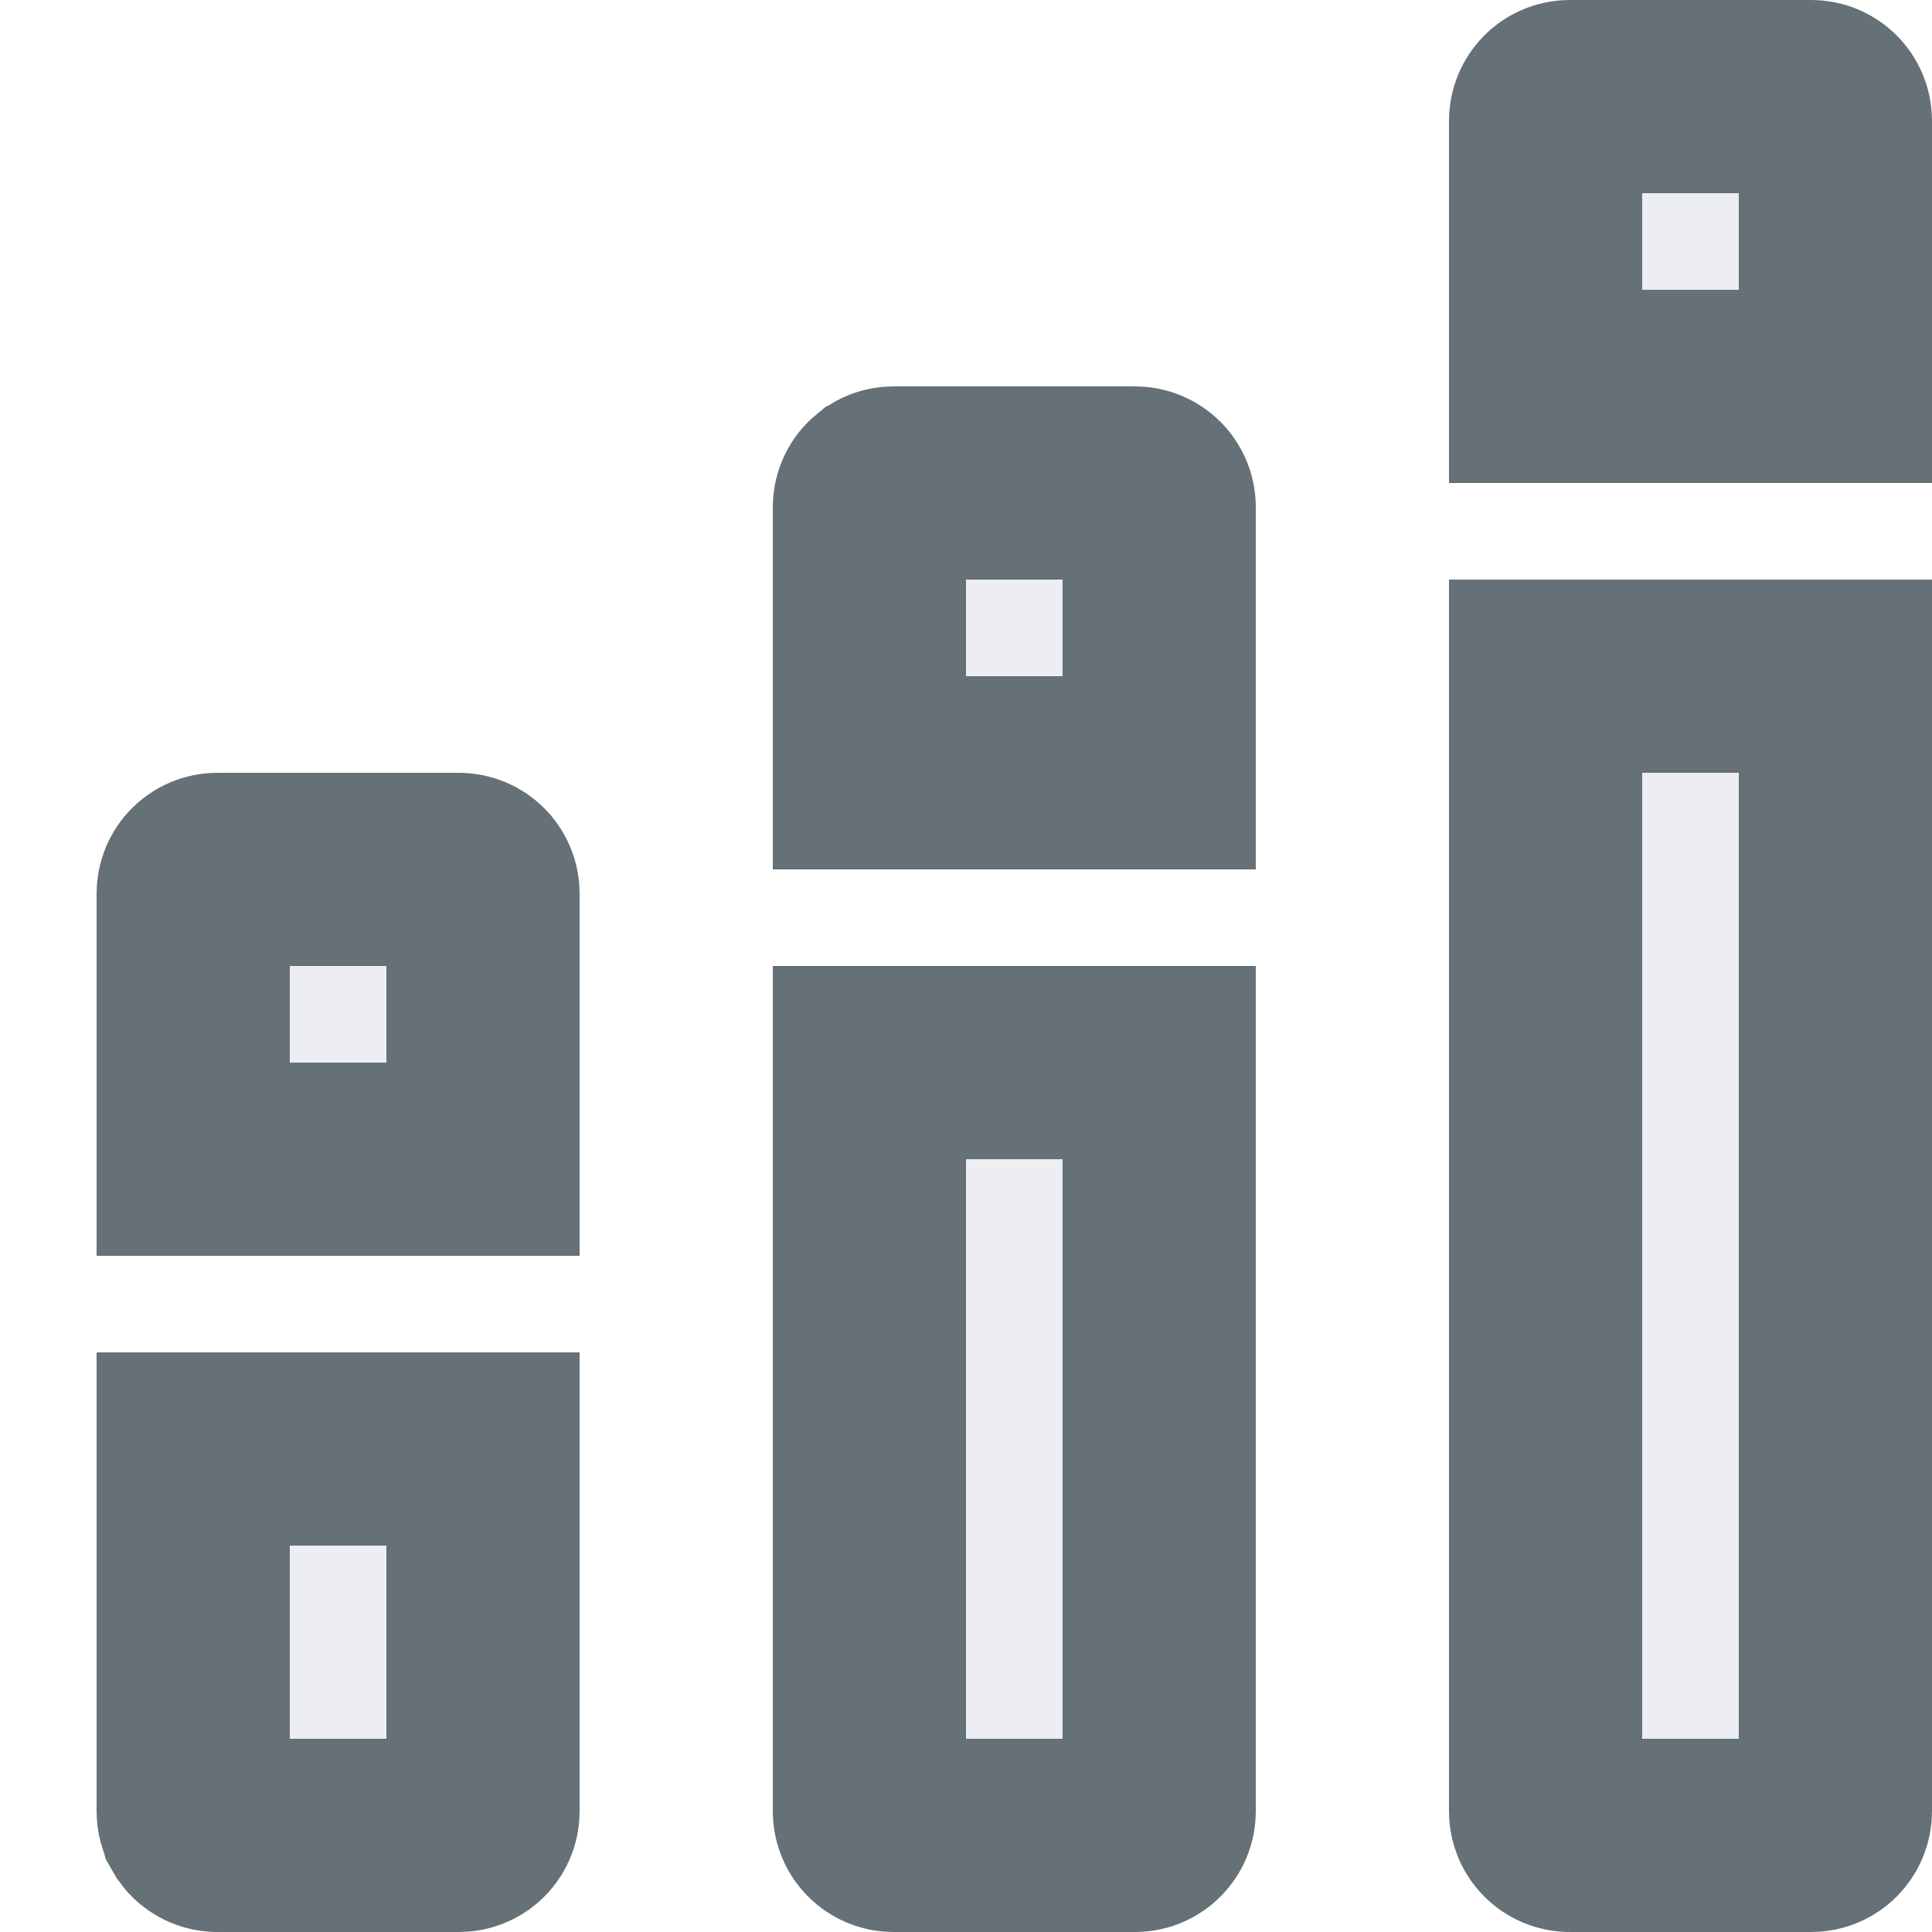
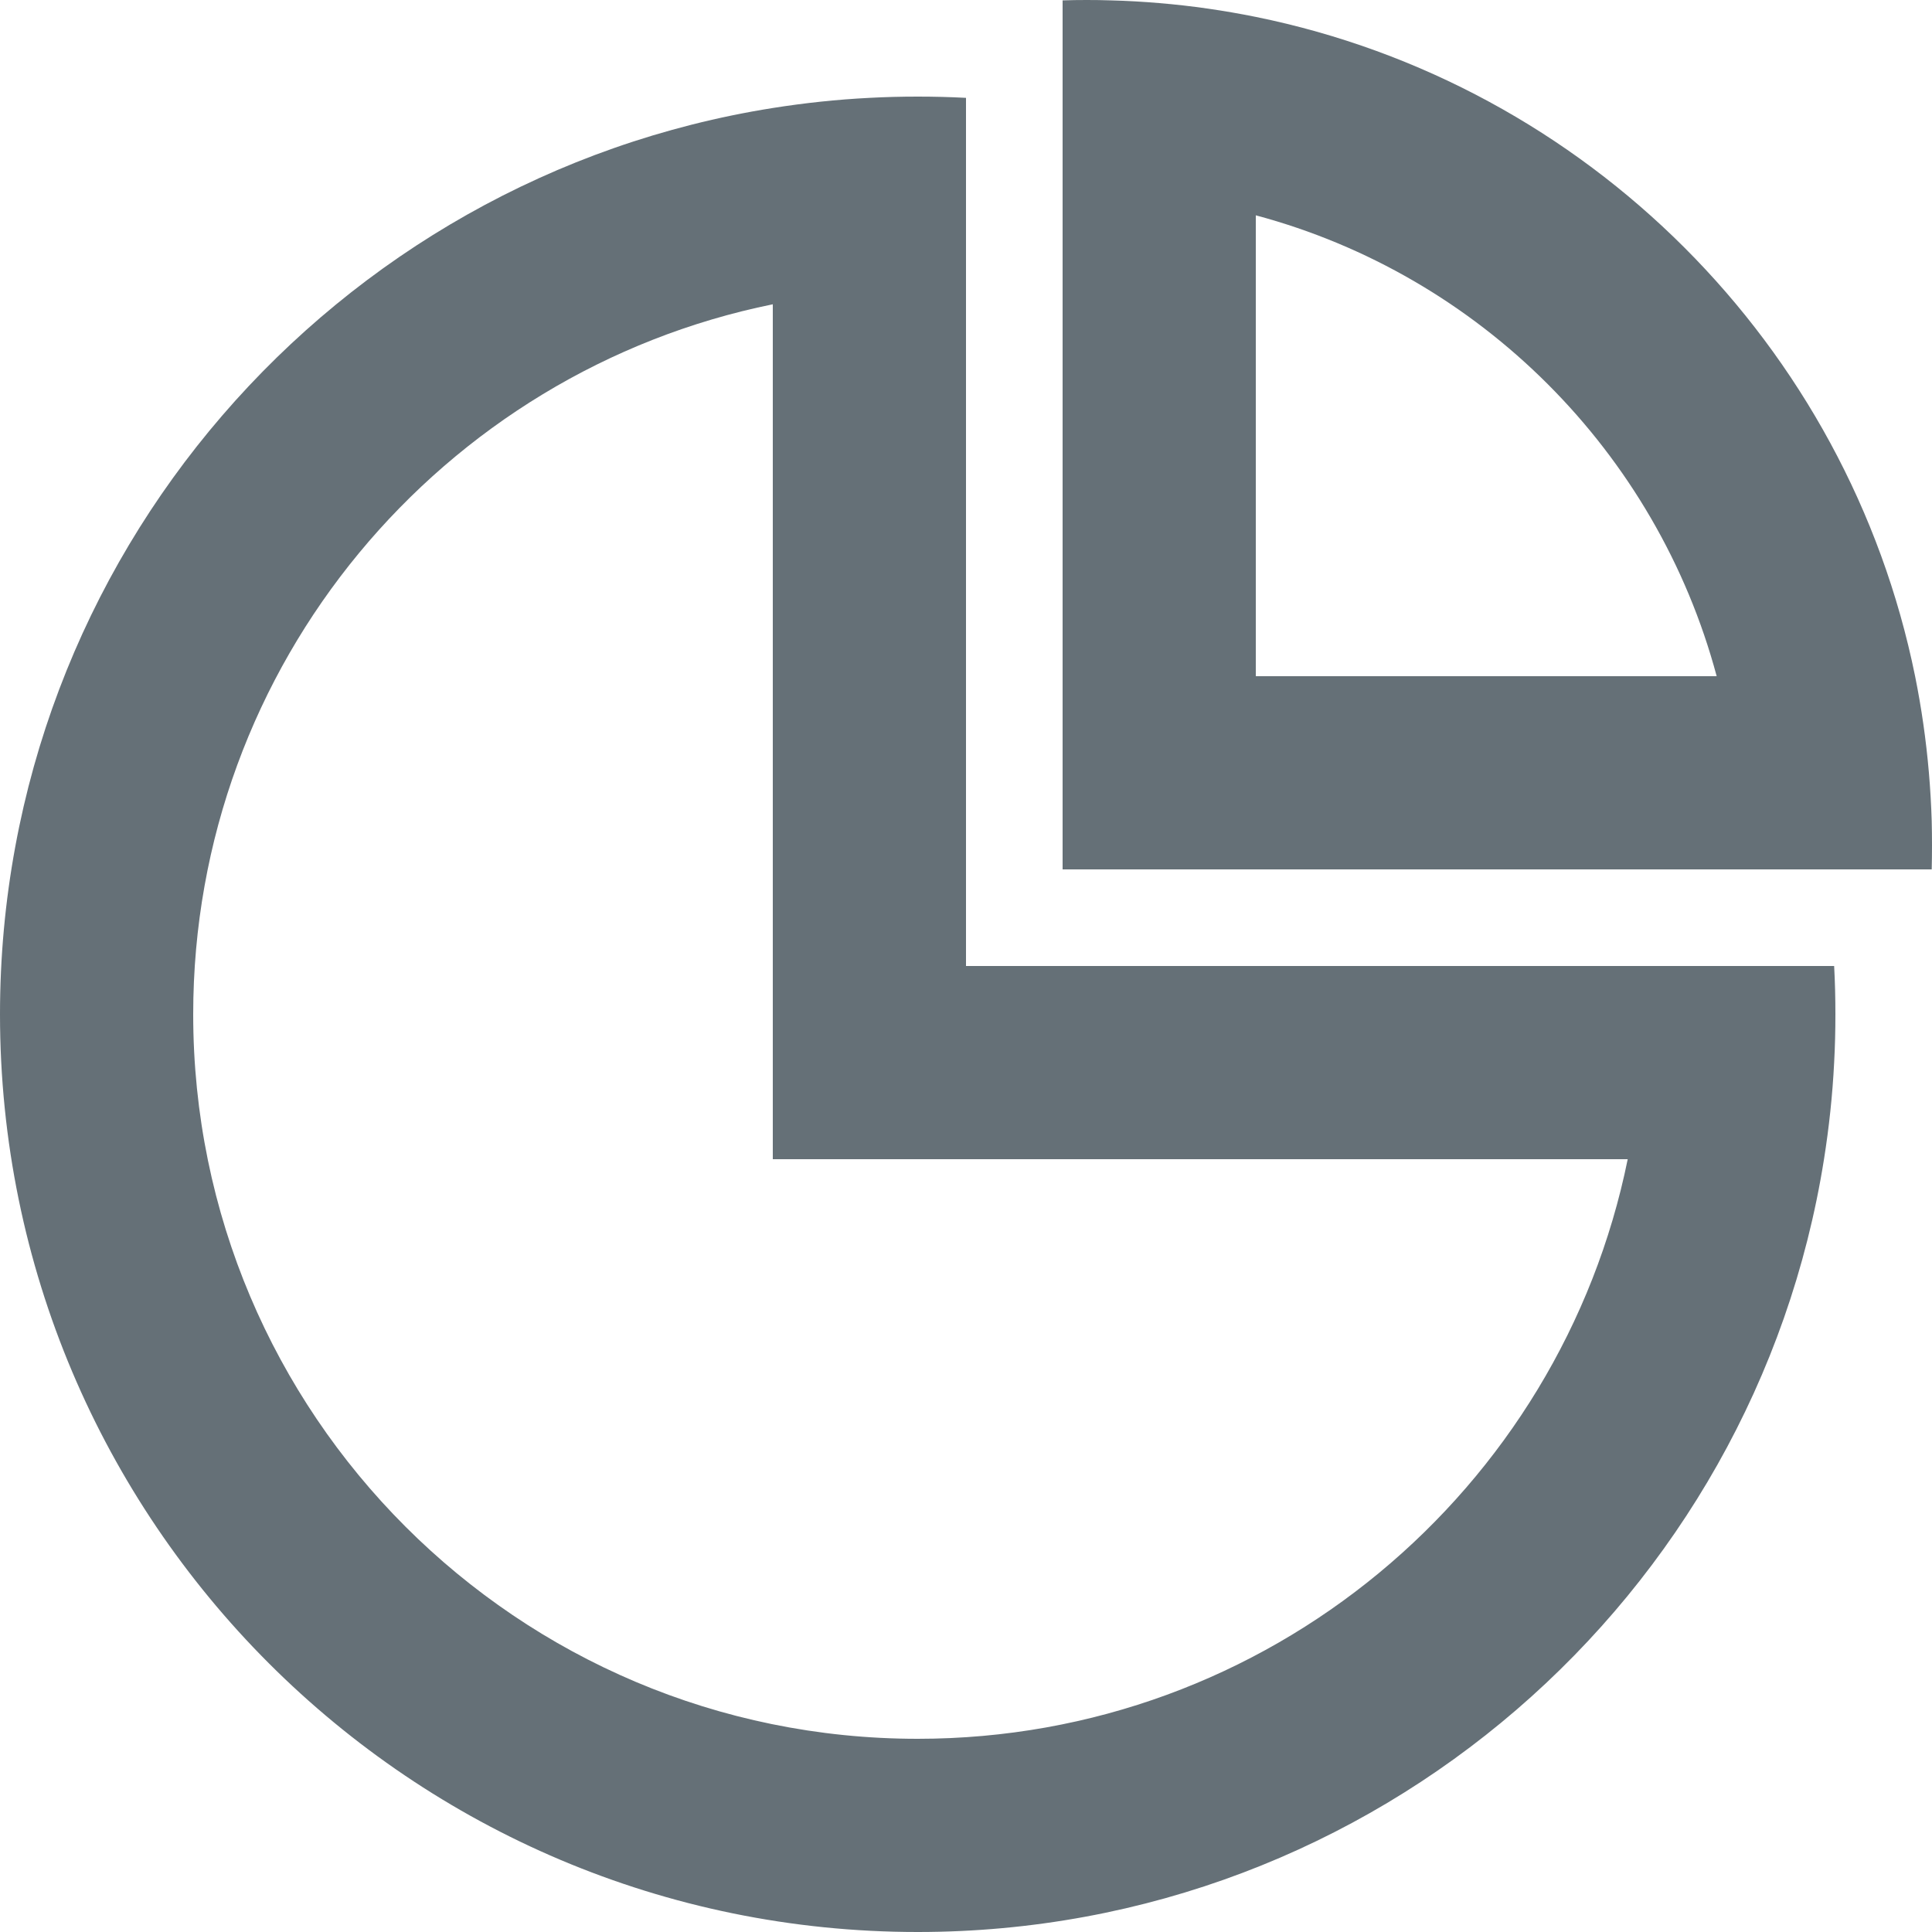
<svg xmlns="http://www.w3.org/2000/svg" width="20" height="20" viewBox="0 0 20 20" fill="none">
-   <path d="M2.031 18.872L2.03 18.868C2.011 18.834 2 18.795 2 18.75V15H5V18.75C5 18.824 4.969 18.89 4.915 18.939C4.87 18.977 4.814 19 4.75 19H2.25C2.18 19 2.116 18.972 2.068 18.922C2.057 18.909 2.049 18.9 2.044 18.893C2.041 18.888 2.036 18.881 2.031 18.872ZM9.092 5.057L9.094 5.056C9.137 5.02 9.191 5 9.25 5H11.75C11.888 5 12 5.112 12 5.25V8H9V5.25C9 5.172 9.035 5.103 9.092 5.057ZM16 1.25C16 1.112 16.112 1 16.25 1H18.75C18.888 1 19 1.112 19 1.25V4H16V1.25ZM16 7H19V18.75C19 18.888 18.888 19 18.75 19H16.25C16.112 19 16 18.888 16 18.75V7ZM12 11V18.75C12 18.888 11.888 19 11.75 19H9.25C9.112 19 9 18.888 9 18.75V11H12ZM2 9.25C2 9.112 2.112 9 2.25 9H4.75C4.888 9 5 9.112 5 9.25V12H2V9.25Z" fill="#ECEEF1" stroke="#657077" stroke-width="2" />
+   <path fill-rule="evenodd" clip-rule="evenodd" d="M11.5 0.004C11.417 0.001 11.334 0 11.25 0C11.166 0 11.083 0.001 11 0.004V9H19.997C19.999 8.917 20 8.834 20 8.75C20 8.666 19.999 8.583 19.997 8.5C19.992 8.332 19.982 8.165 19.968 8C19.939 7.661 19.891 7.327 19.825 7C19.129 3.572 16.428 0.871 13 0.175C12.673 0.109 12.339 0.06 12 0.032C11.835 0.018 11.668 0.008 11.5 0.004ZM8 1.118C8.328 1.066 8.662 1.03 9 1.013C9.166 1.004 9.332 1 9.5 1C9.668 1 9.834 1.004 10 1.013V10H18.987C18.996 10.166 19 10.332 19 10.5C19 10.668 18.996 10.834 18.987 11C18.97 11.338 18.934 11.672 18.882 12C18.163 16.534 14.236 20 9.5 20C4.253 20 0 15.747 0 10.5C0 5.764 3.466 1.837 8 1.118ZM8 3.15C4.577 3.845 2 6.872 2 10.5C2 14.642 5.358 18 9.5 18C13.128 18 16.155 15.423 16.85 12H8V3.15ZM13 7V2.229C15.321 2.85 17.149 4.679 17.771 7H13Z" fill="#657077" />
</svg>
